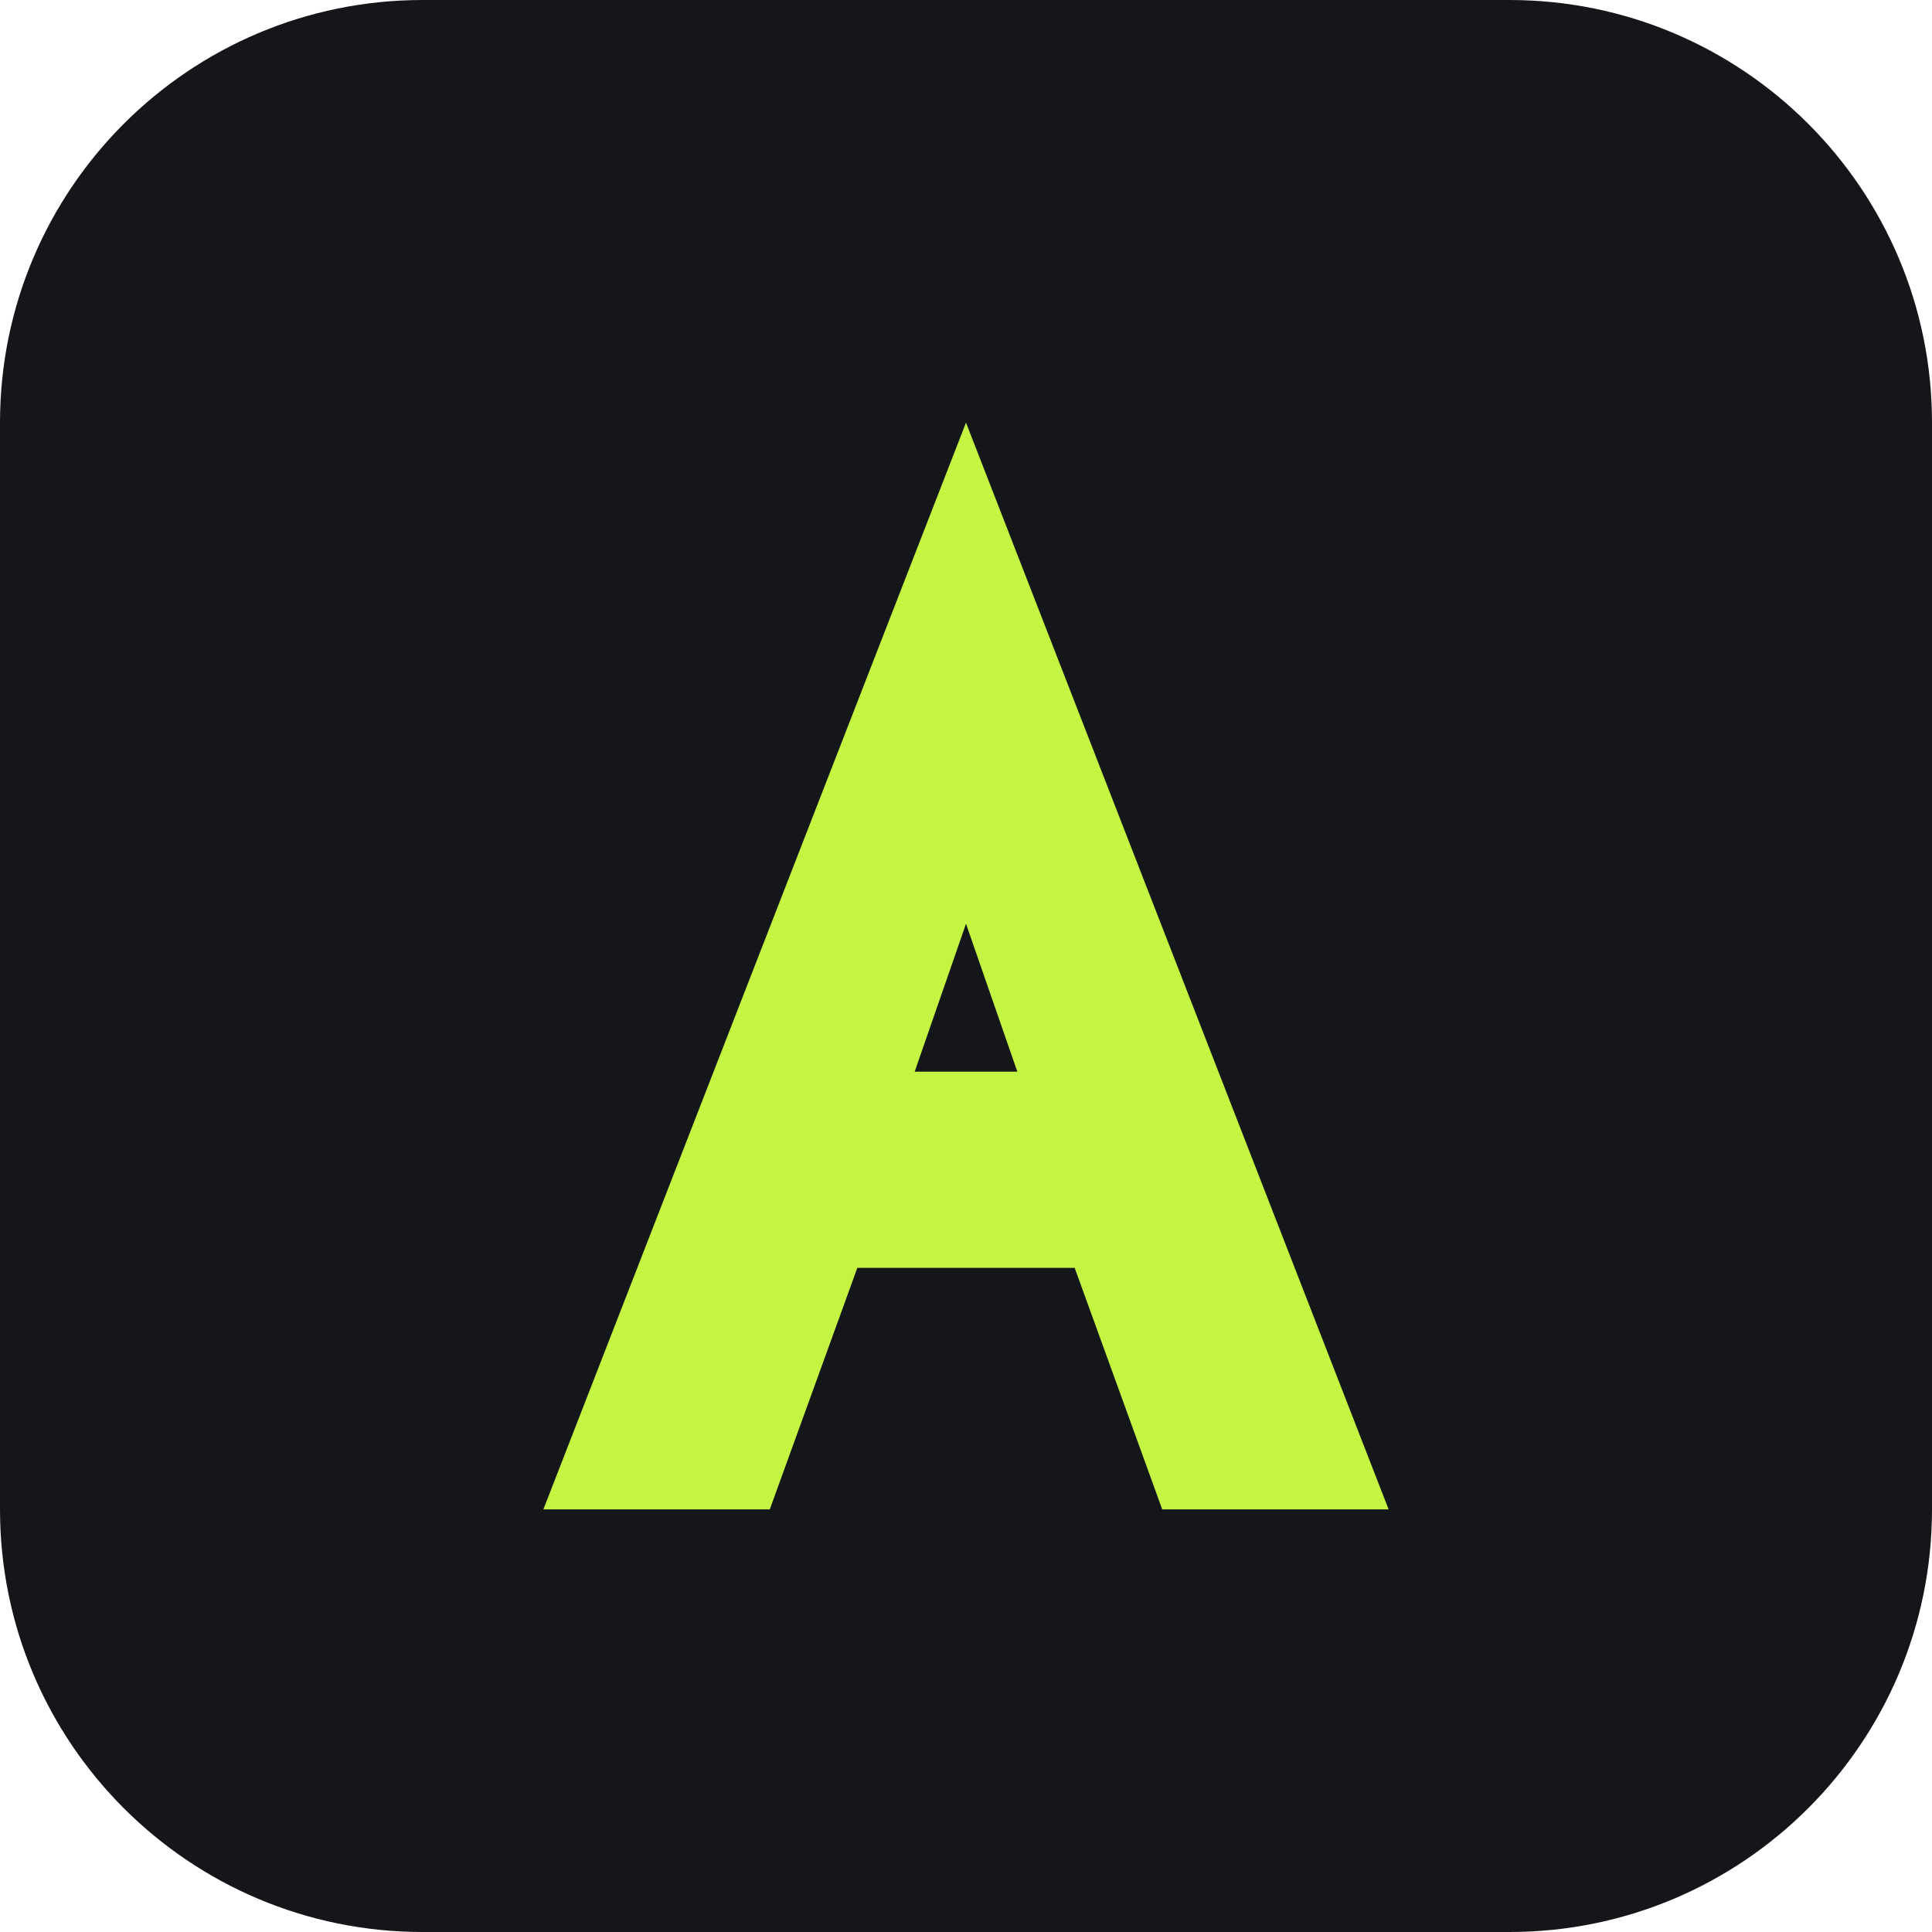
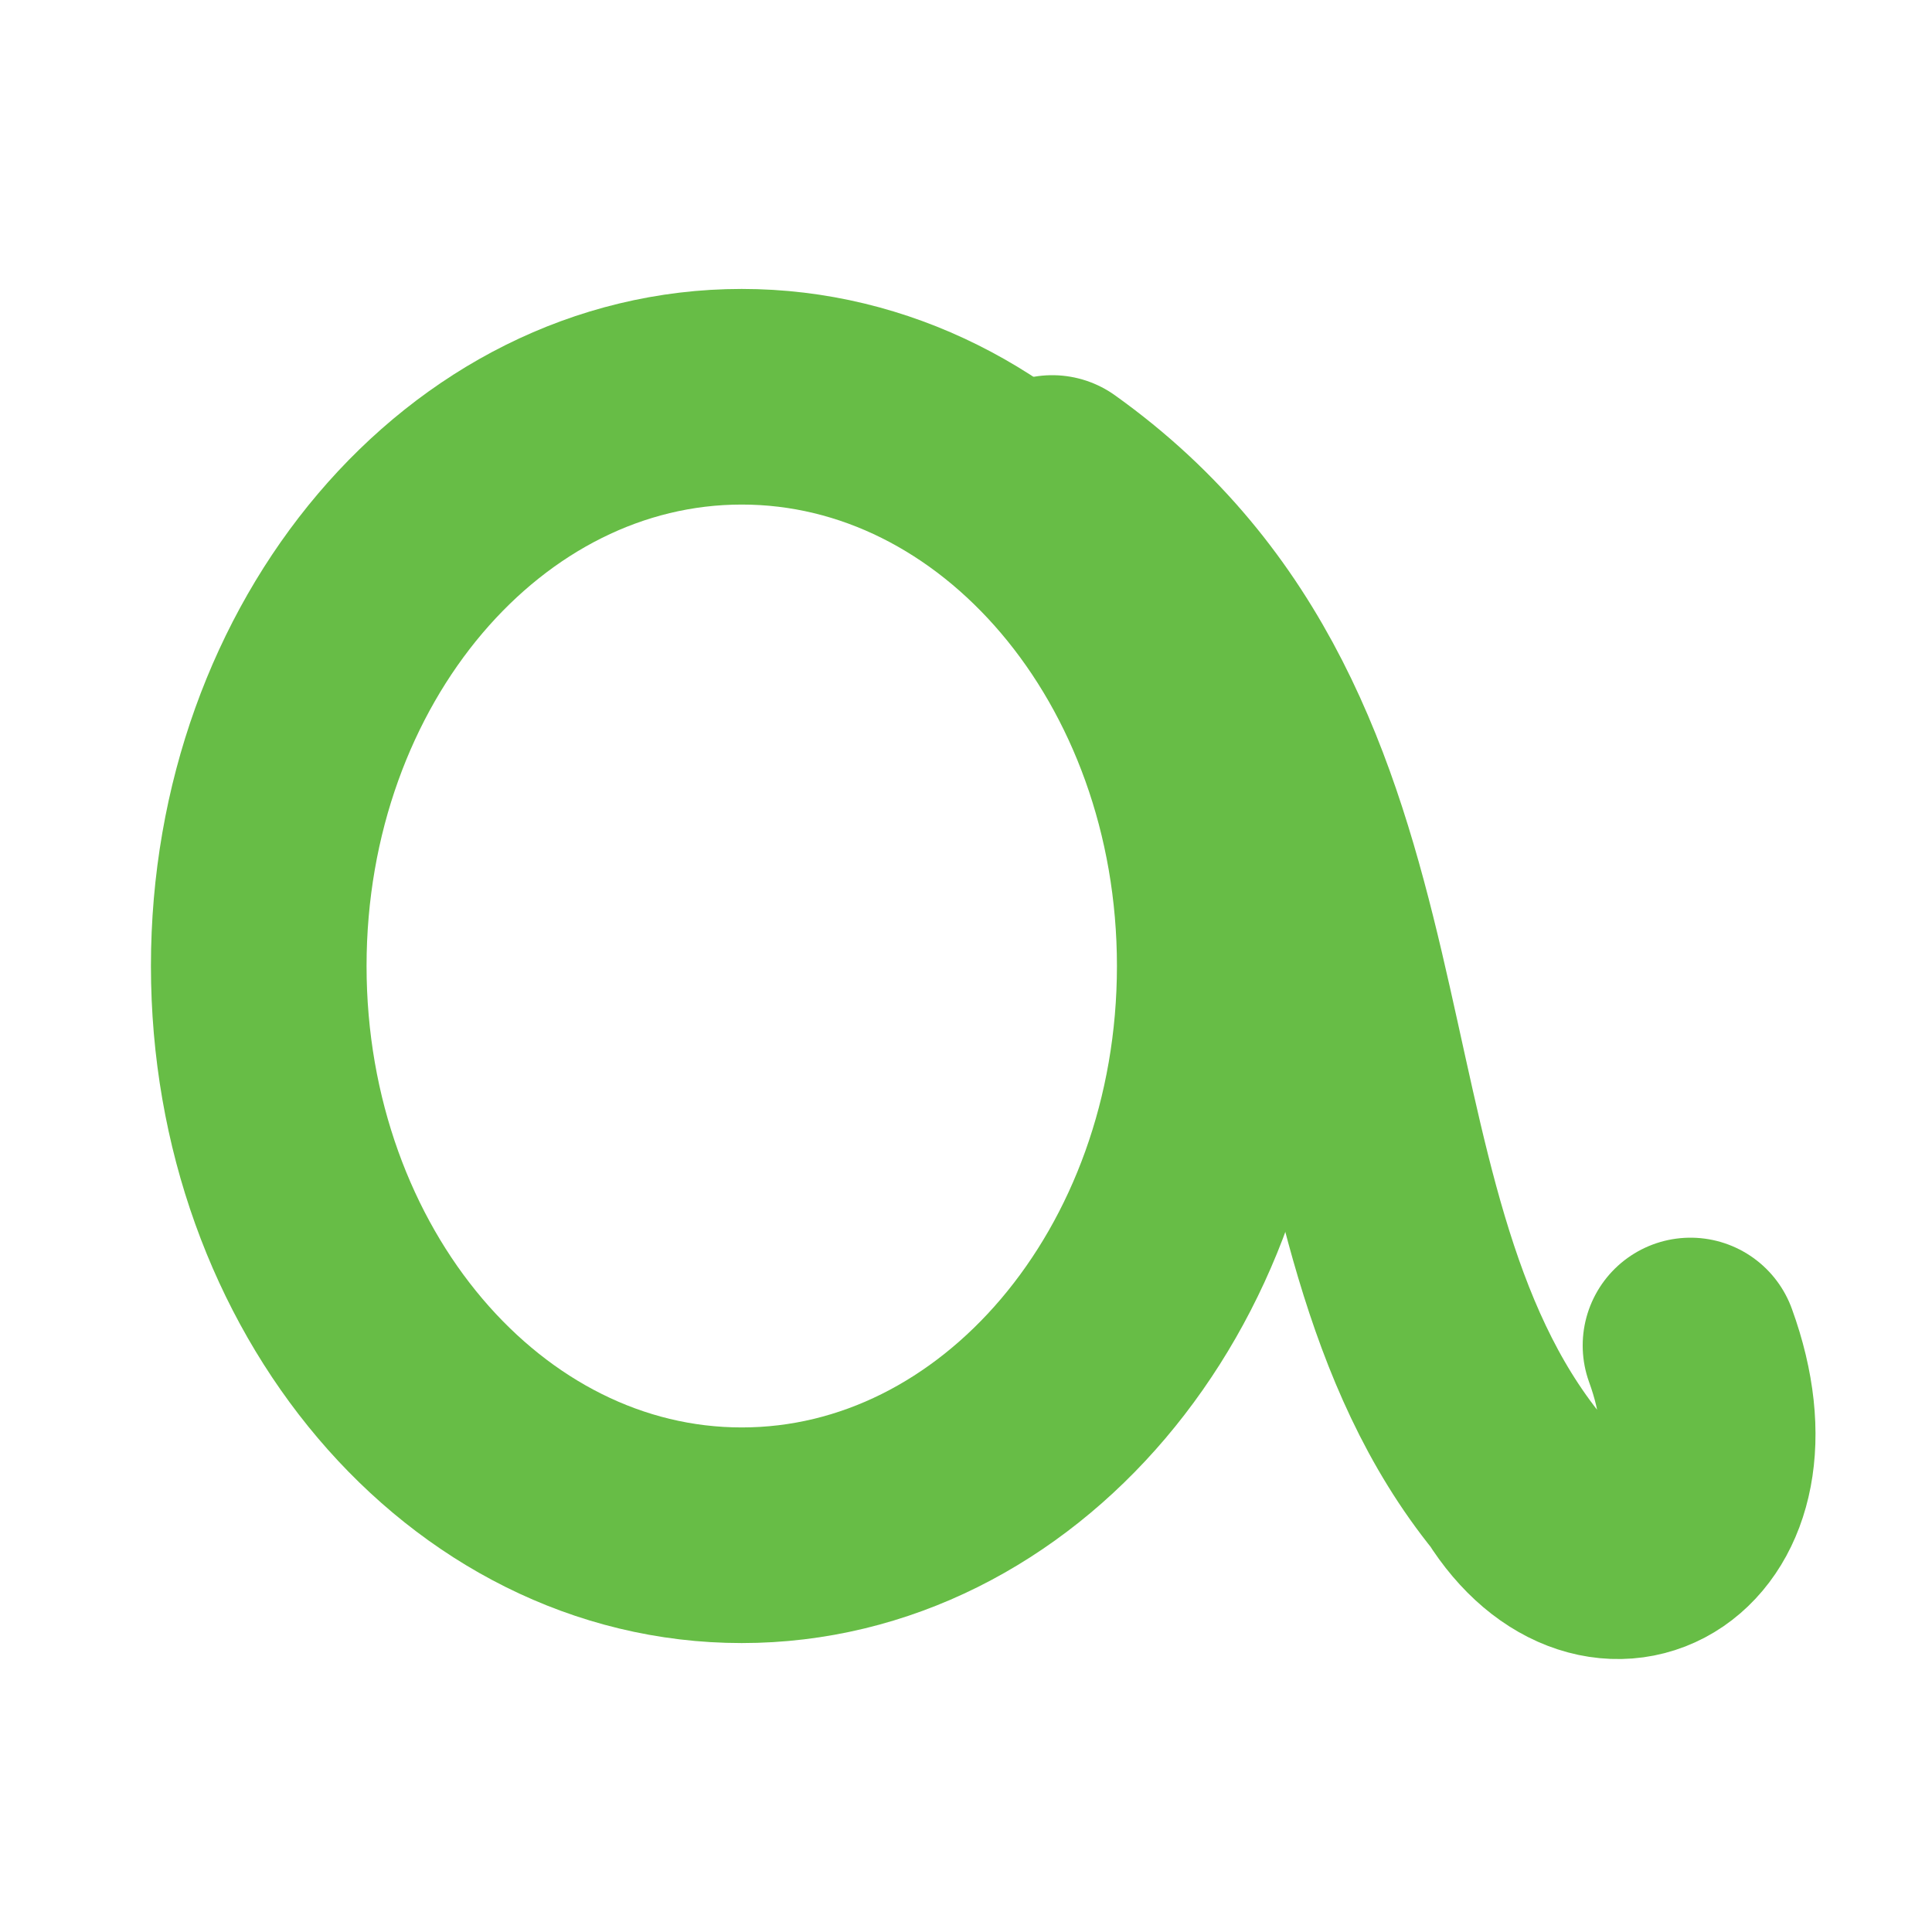
- <svg xmlns="http://www.w3.org/2000/svg" viewBox="0 0 64 64" width="64" height="64">
-   <rect width="64" height="64" rx="14" fill="#15161a" />
-   <path d="M32 14 L46 50 H38.5 L35.6 42 H28.4 L25.5 50 H18 Z M30.3 35.5 H33.7 L32 30.6 Z" fill="#c4f542" />
+ <svg xmlns="http://www.w3.org/2000/svg" viewBox="-3 -4 112 112" width="112" height="112">
+   <g fill="none" stroke="#67BD46" stroke-width="12.5" stroke-linecap="round" stroke-linejoin="round">
+     <ellipse cx="40" cy="52" rx="28" ry="33" />
+     <path d="M58 24 C79 39 72 66 85 82 C90 90 99 85 95 74" />
+   </g>
</svg>
